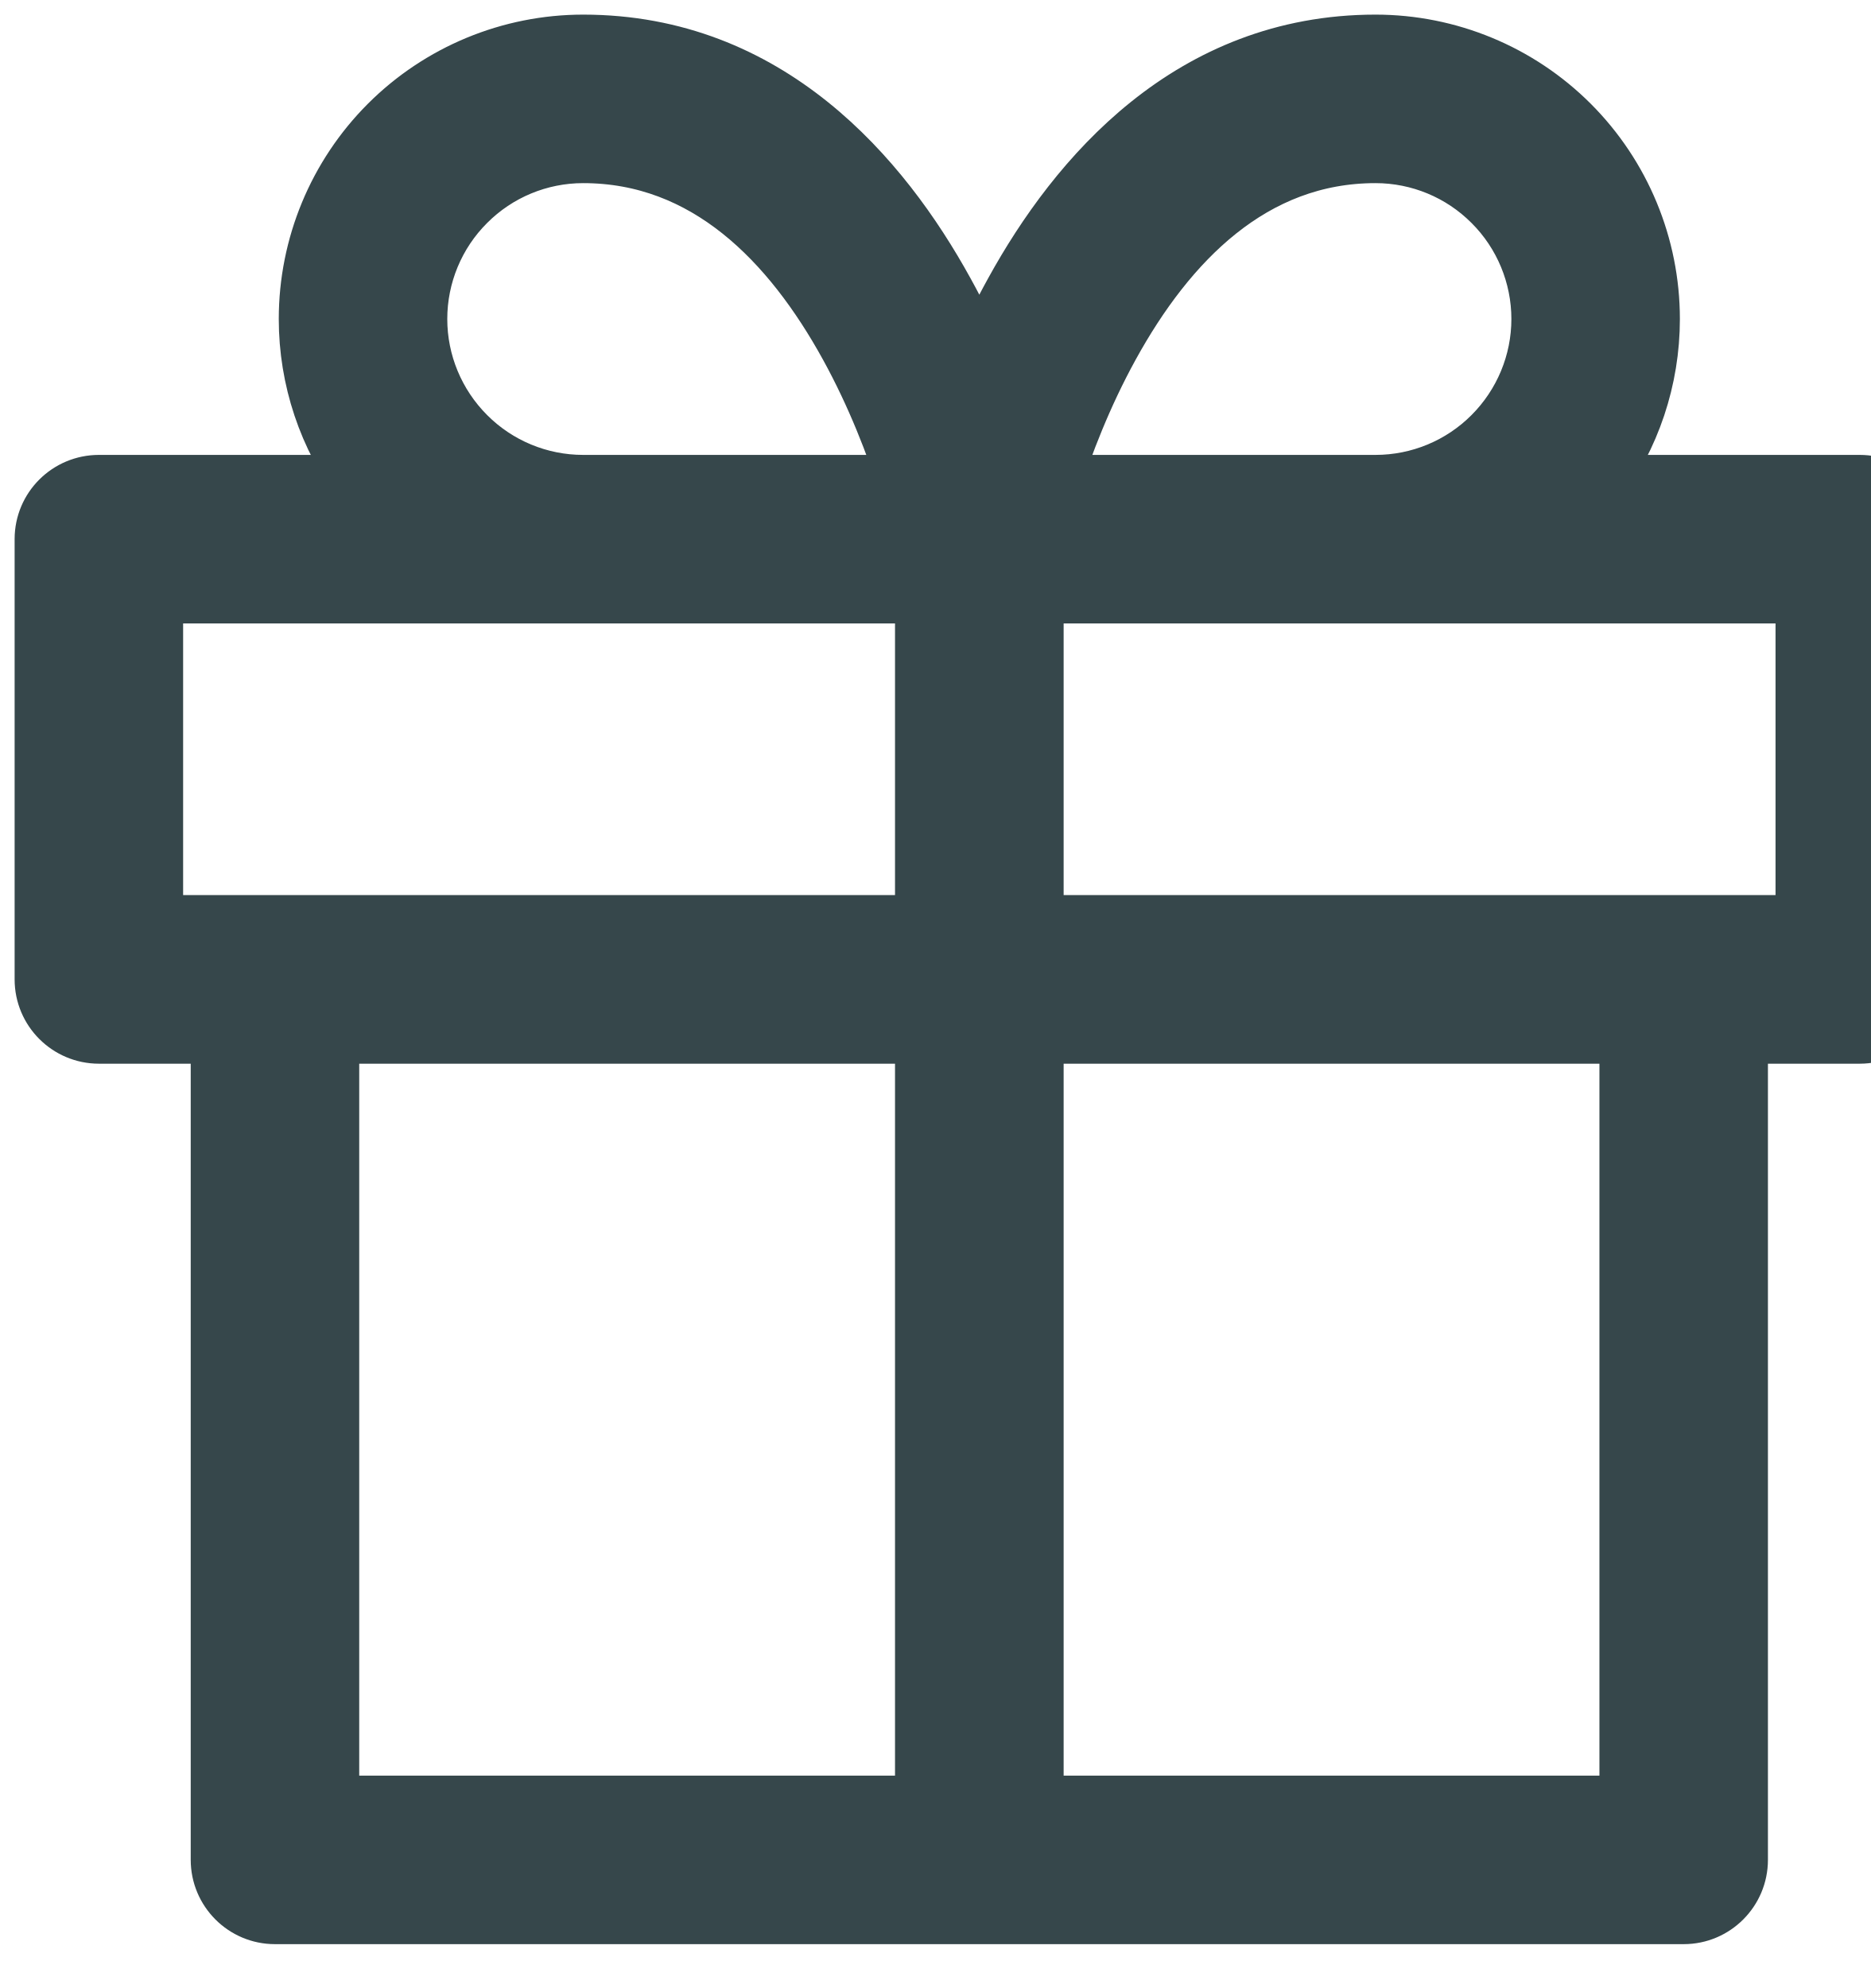
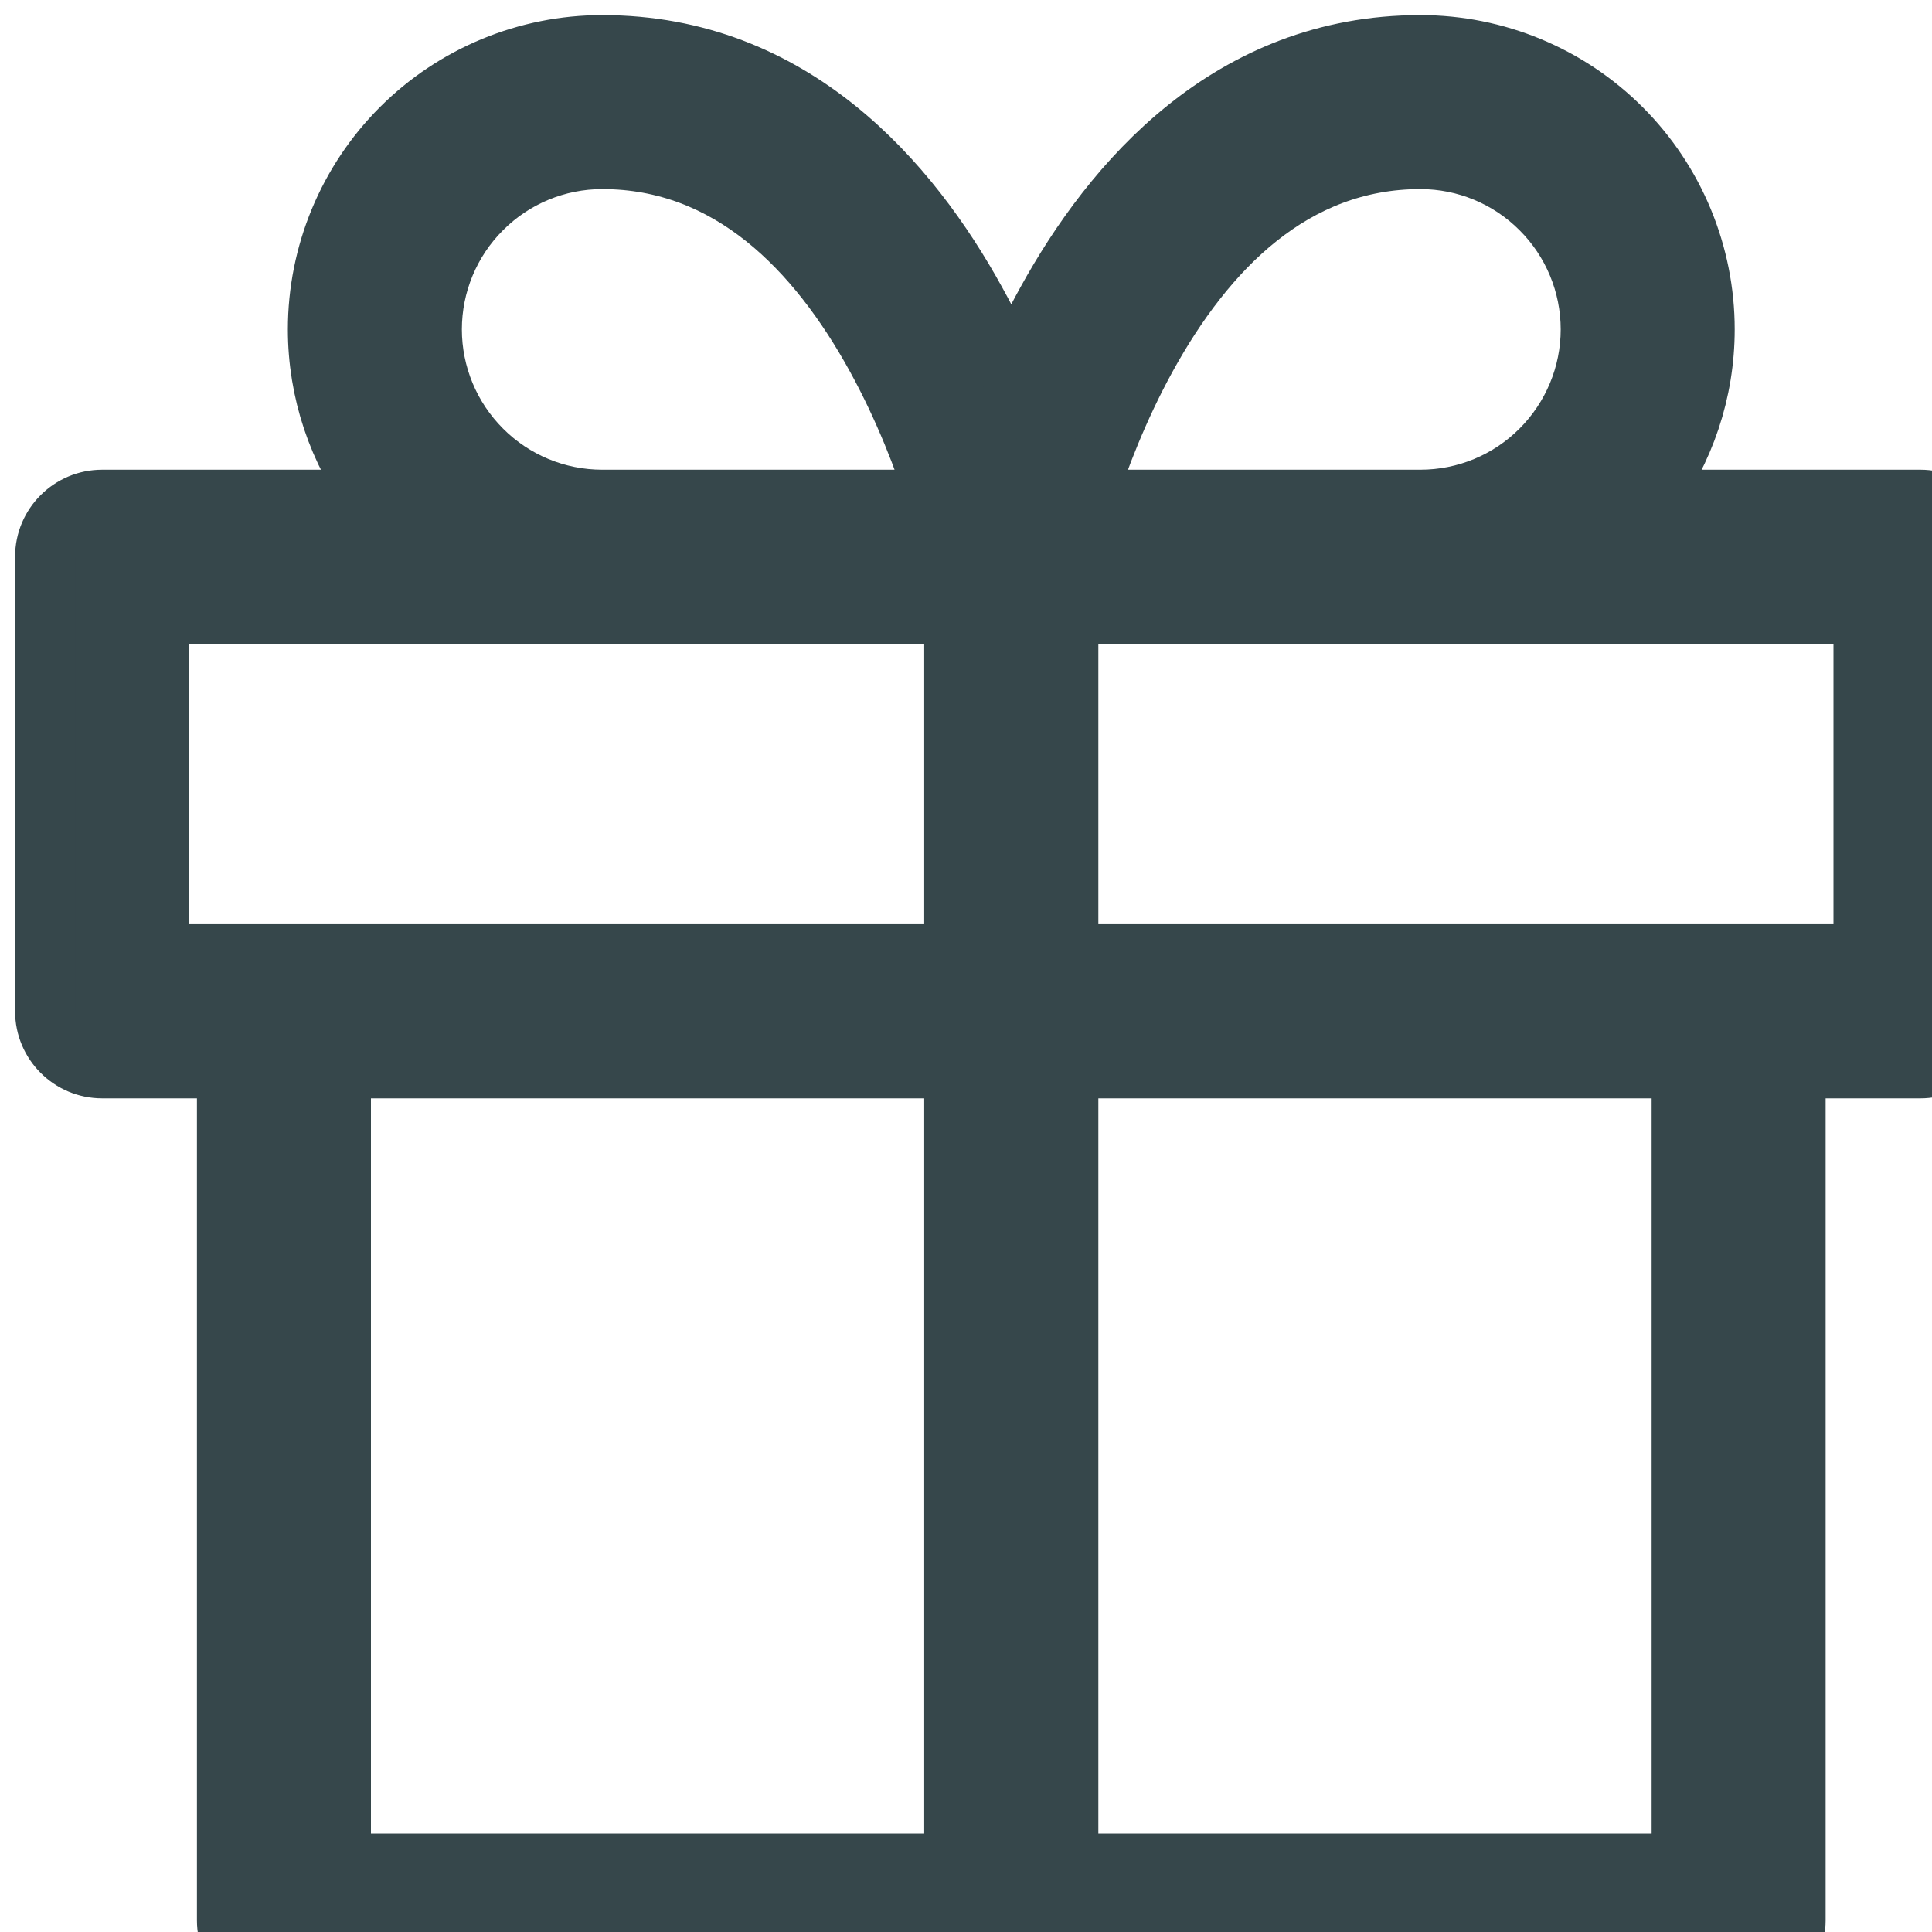
- <svg xmlns="http://www.w3.org/2000/svg" width="16" height="17" viewBox="0 0 16 17" fill="none">
+ <svg xmlns="http://www.w3.org/2000/svg" width="16" height="16" viewBox="0 0 16 16" fill="none">
  <path fill-rule="evenodd" clip-rule="evenodd" d="M4.987 1.316C4.612 1.316 4.253 1.465 3.989 1.73C3.724 1.994 3.575 2.354 3.575 2.728C3.575 3.102 3.724 3.461 3.989 3.726C4.253 3.991 4.612 4.14 4.987 4.14H7.76C7.654 3.809 7.491 3.38 7.257 2.955C6.767 2.064 6.043 1.316 4.987 1.316ZM7.904 5.081V7.904H1.316V5.081H7.904ZM3.104 4.14C2.801 3.735 2.634 3.24 2.634 2.728C2.634 2.104 2.882 1.505 3.323 1.064C3.764 0.623 4.363 0.375 4.987 0.375C6.566 0.375 7.536 1.51 8.081 2.501C8.194 2.705 8.291 2.908 8.375 3.102C8.459 2.908 8.556 2.705 8.669 2.501C9.214 1.51 10.184 0.375 11.763 0.375C12.387 0.375 12.986 0.623 13.427 1.064C13.868 1.505 14.116 2.104 14.116 2.728C14.116 3.24 13.949 3.735 13.646 4.14H15.904C16.164 4.14 16.375 4.35 16.375 4.61V8.375C16.375 8.635 16.164 8.846 15.904 8.846H14.869V15.904C14.869 16.164 14.658 16.375 14.399 16.375H2.351C2.092 16.375 1.881 16.164 1.881 15.904V8.846H0.846C0.586 8.846 0.375 8.635 0.375 8.375V4.61C0.375 4.35 0.586 4.14 0.846 4.14H3.104ZM2.822 8.846V15.434H7.904V8.846H2.822ZM8.846 8.846V15.434H13.928V8.846H8.846ZM15.434 7.904V5.081H8.846V7.904H15.434ZM11.763 4.14C12.138 4.14 12.497 3.991 12.761 3.726C13.026 3.461 13.175 3.102 13.175 2.728C13.175 2.354 13.026 1.994 12.761 1.73C12.497 1.465 12.138 1.316 11.763 1.316C10.707 1.316 9.983 2.064 9.493 2.955C9.259 3.38 9.096 3.809 8.99 4.14H11.763Z" fill="#36474B" stroke="#36474B" stroke-width="0.5" />
</svg>
